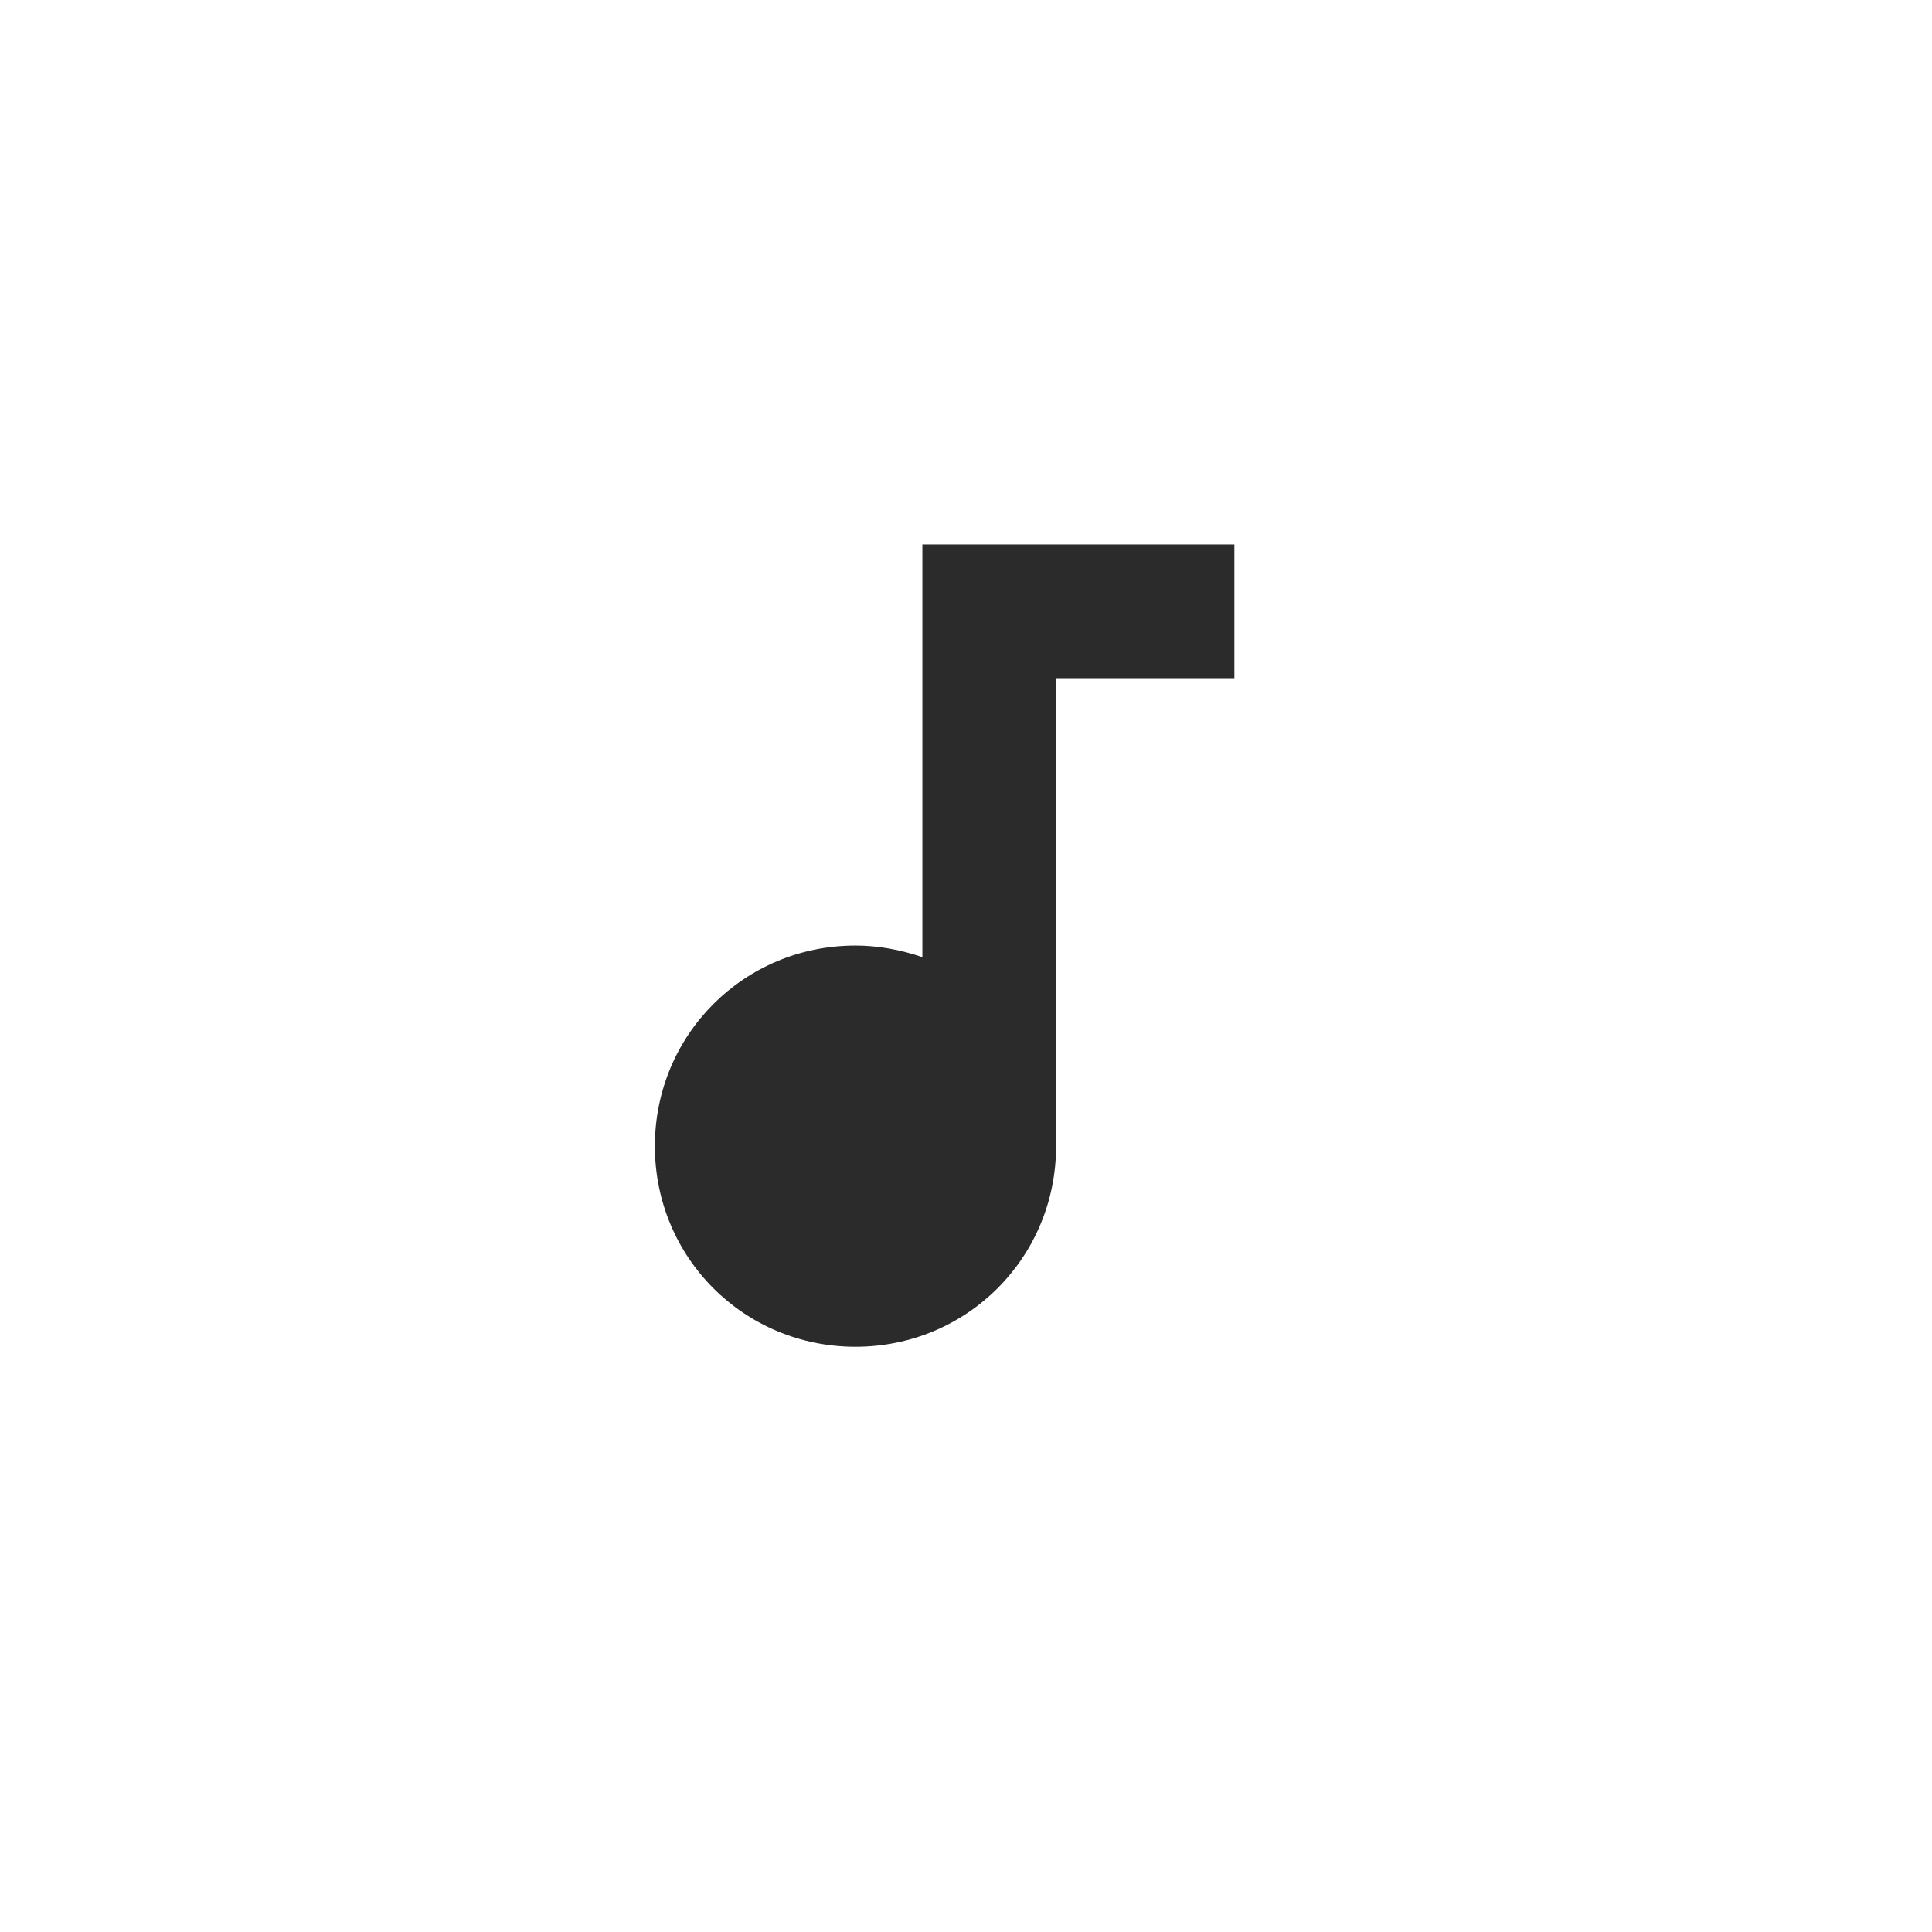
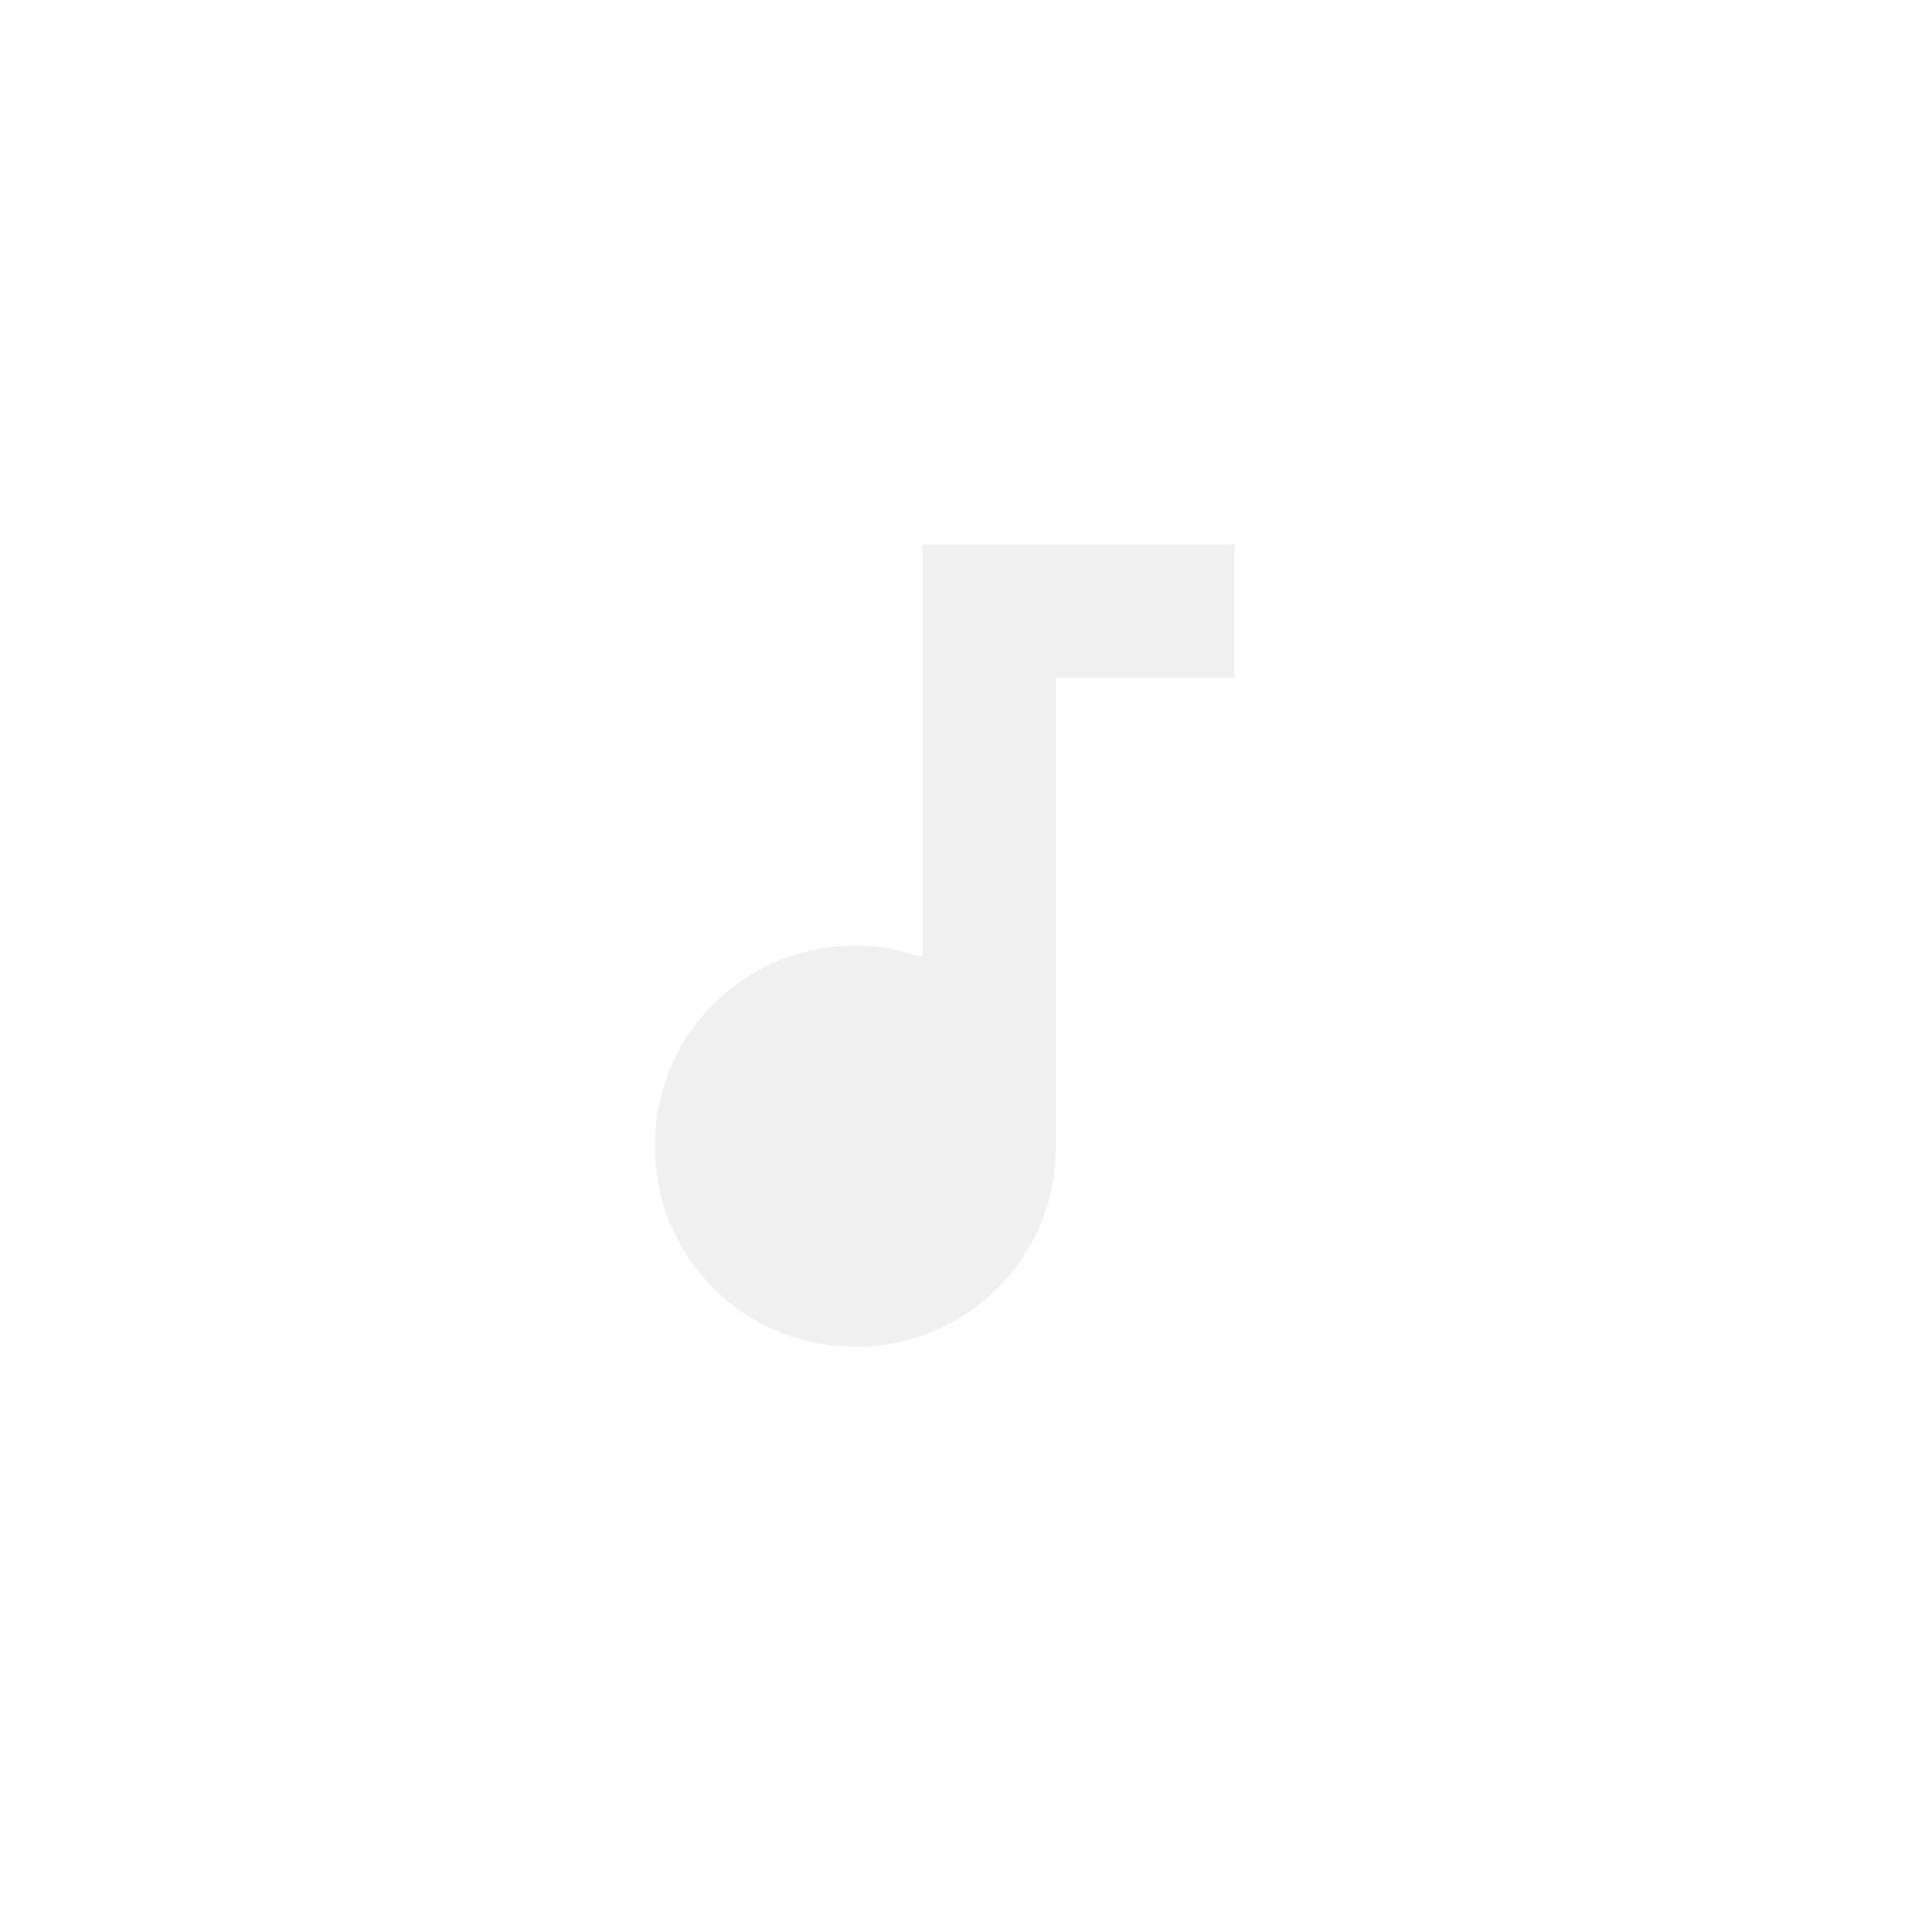
<svg xmlns="http://www.w3.org/2000/svg" version="1.1" width="24" height="24" viewBox="0 0 24 24" id="svg4">
  <defs id="defs8" />
-   <path d="m 11.458,6.763 v 5.127 c -0.277,-0.094 -0.554,-0.144 -0.831,-0.144 -1.384,0 -2.492,1.107 -2.492,2.492 0,1.384 1.107,2.492 2.492,2.492 1.384,0 2.492,-1.107 2.492,-2.492 V 8.424 h 2.215 V 6.763 Z" id="path2" style="fill:#2b2b2b;fill-opacity:1;stroke-width:0.554" />
+   <path d="m 11.458,6.763 v 5.127 c -0.277,-0.094 -0.554,-0.144 -0.831,-0.144 -1.384,0 -2.492,1.107 -2.492,2.492 0,1.384 1.107,2.492 2.492,2.492 1.384,0 2.492,-1.107 2.492,-2.492 V 8.424 h 2.215 V 6.763 Z" id="path2" style="fill:#f0f0f0;fill-opacity:1;stroke-width:0.554" />
</svg>
